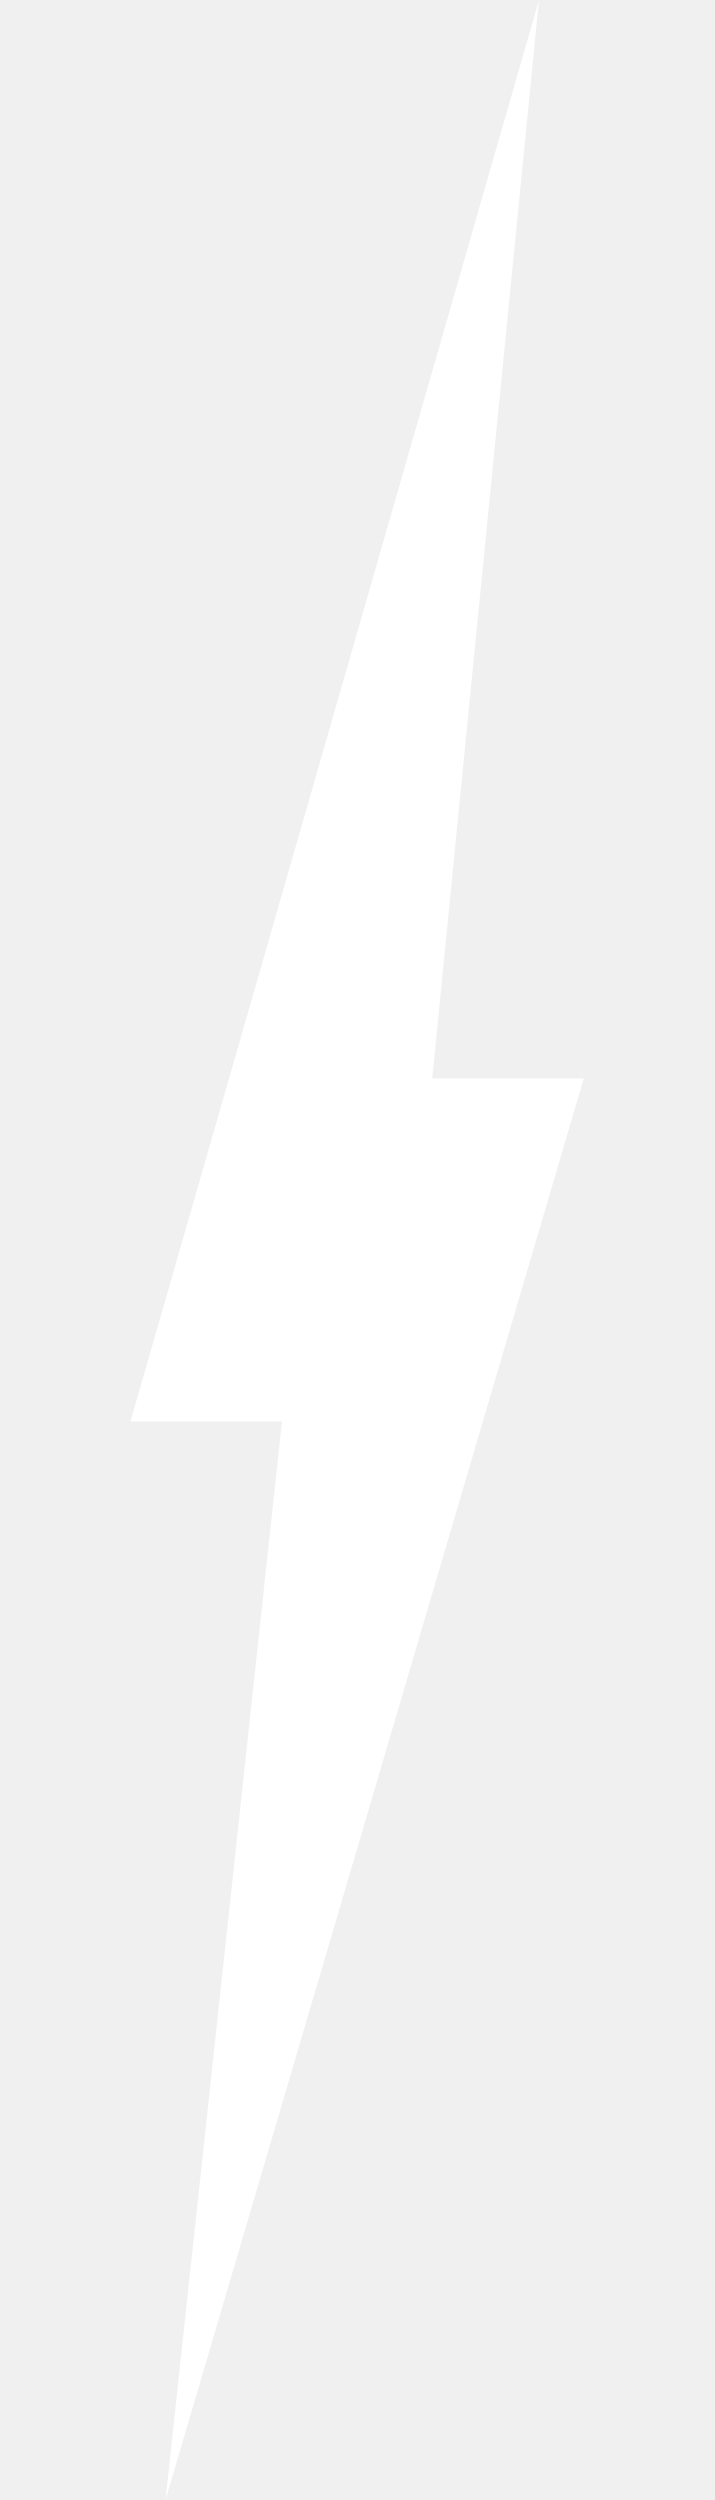
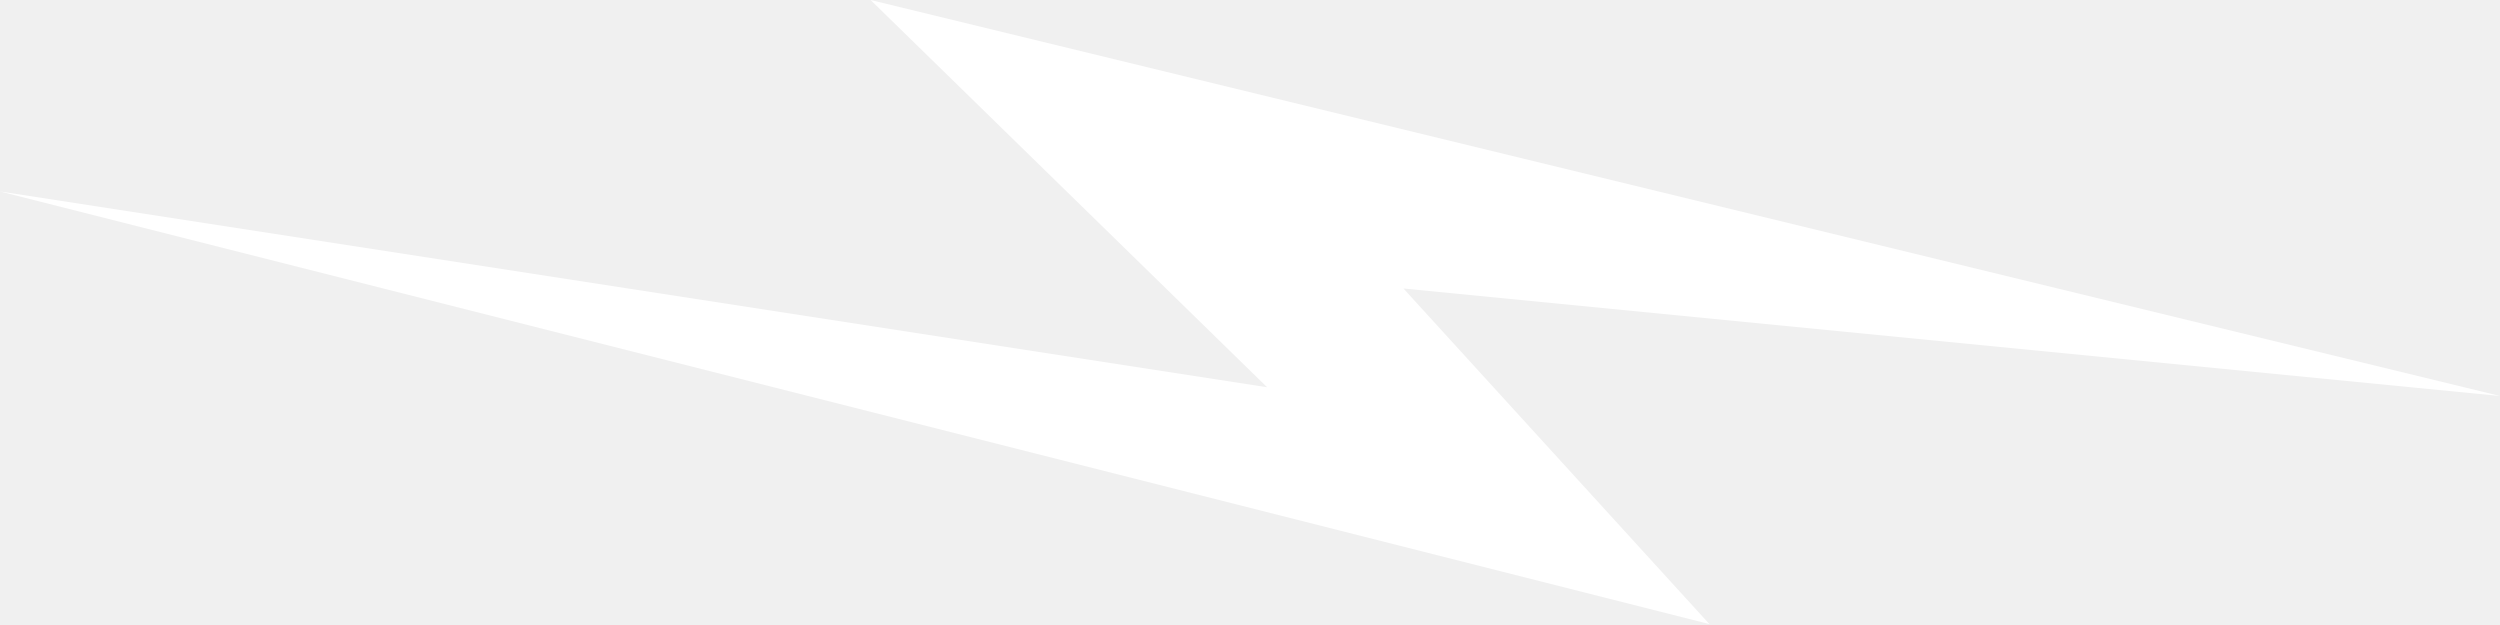
- <svg xmlns="http://www.w3.org/2000/svg" width="6" height="21" viewBox="0 0 27.793 27.793" preserveAspectRatio="none">
-   <polygon fill="#ffffff" points="20.972,0 5.076,15.803 10.972,15.803 6.44,27.793 22.716,11.989 16.819,11.989   " />
+ <svg xmlns="http://www.w3.org/2000/svg" width="139.719" height="34.875" viewBox="0 0 139.719 34.875">
+   <path fill="#ffffff" d="M767.065,138.1L676,115.97l22.16,21.642-70.825-10.944,95.544,24.18-17.1-18.756Z" transform="translate(-627.344 -115.969)" />
</svg>
